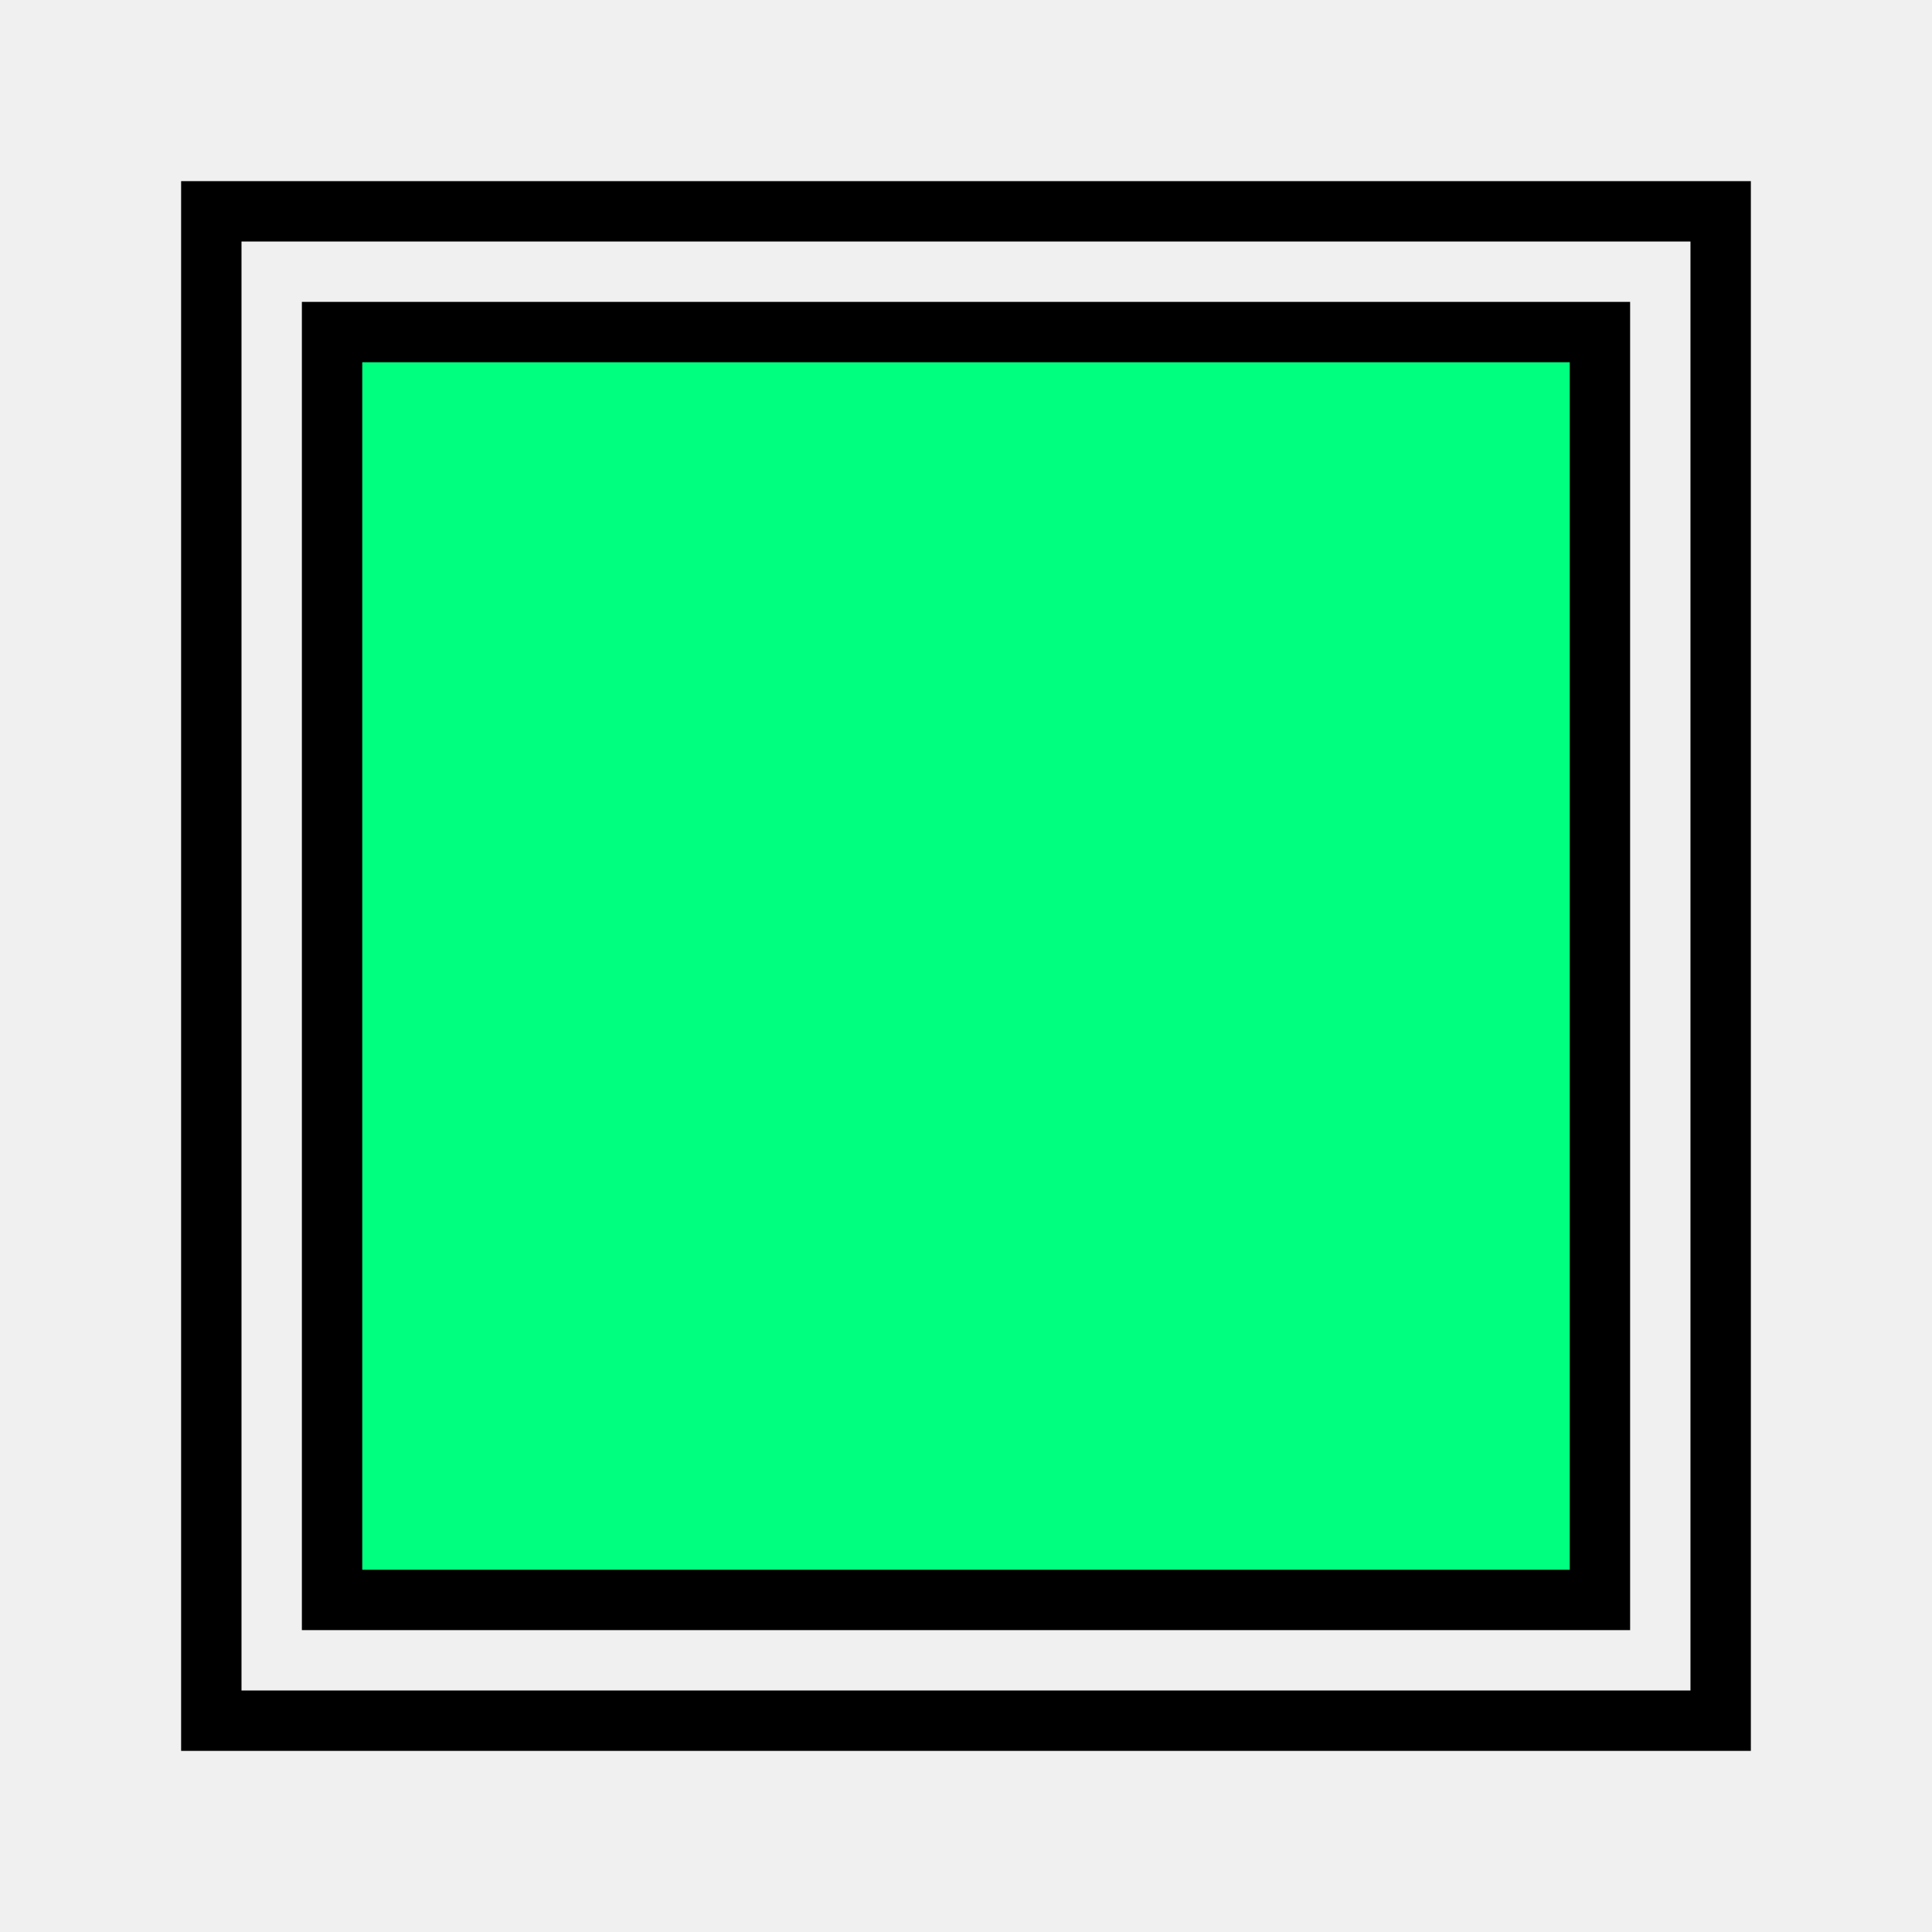
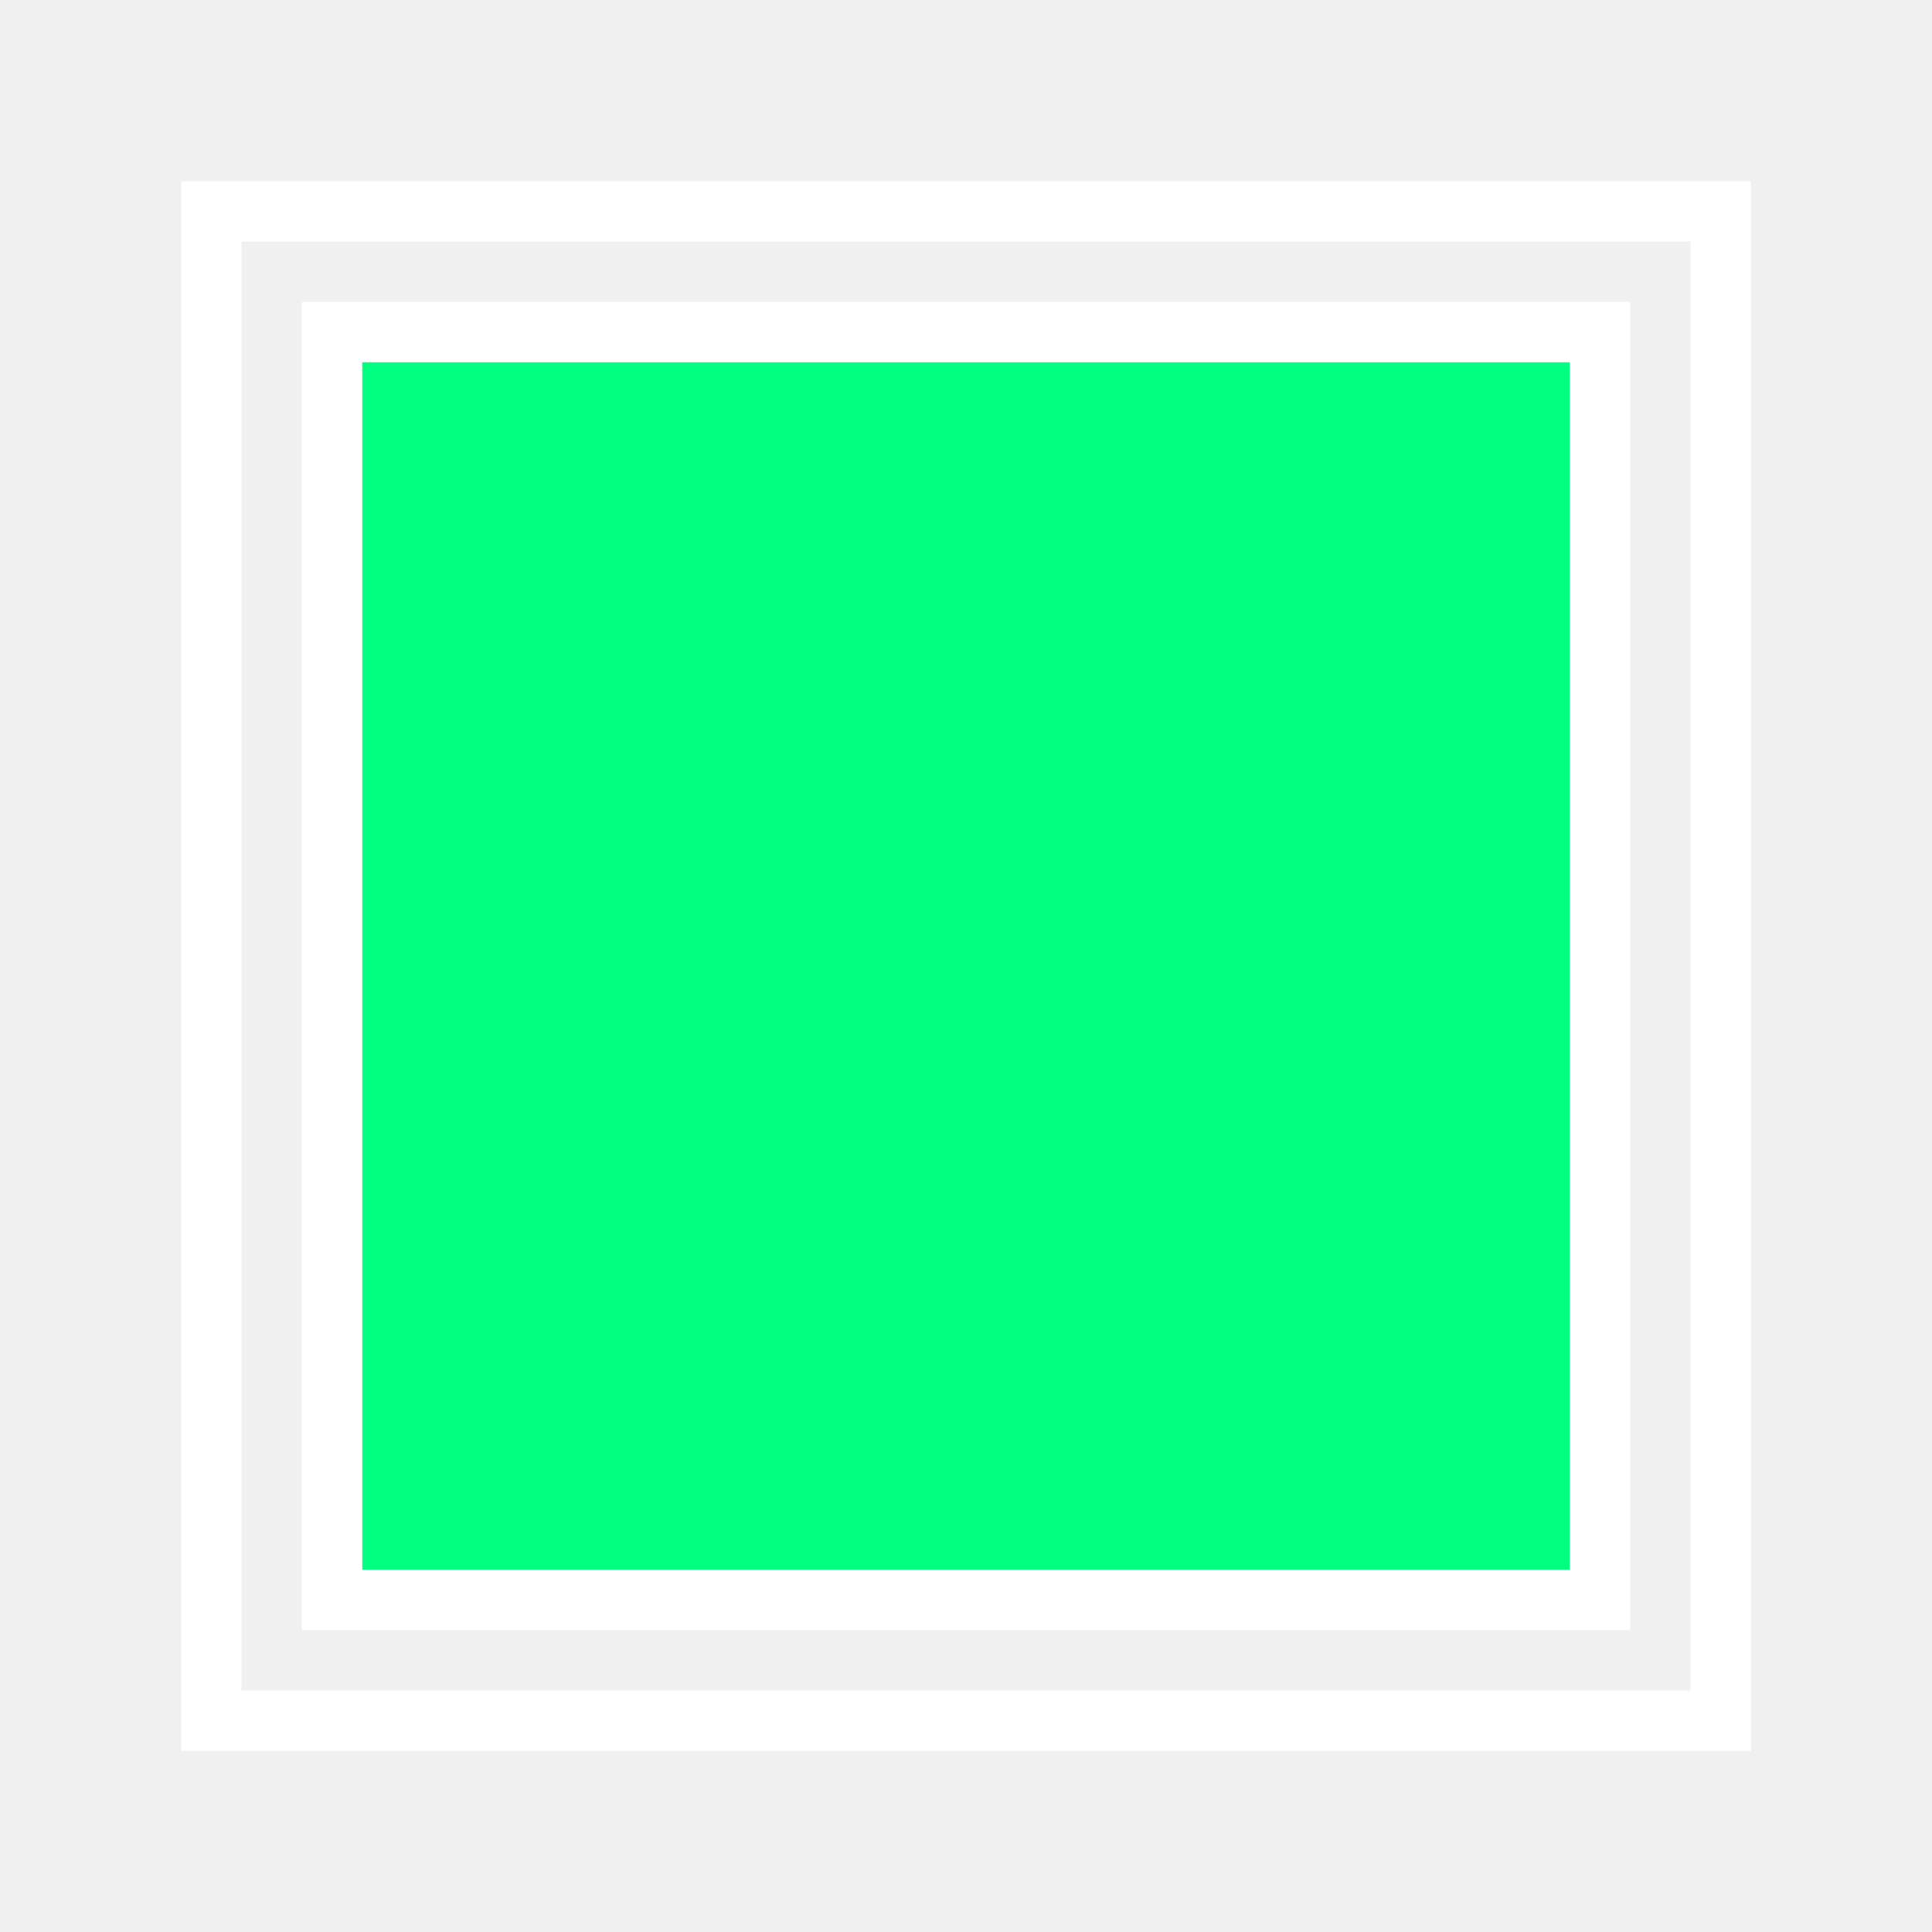
- <svg xmlns="http://www.w3.org/2000/svg" height="256" viewBox="0 0 72.249 72.249" width="256">
-   <g stroke="#000" stroke-width="2.258">
-     <path d="m12.418 59.831v-47.413h47.413v47.413z" fill="#00ff7f" fill-rule="evenodd" />
-     <path d="m7.902 64.347v-56.444h56.444v56.444z" fill="none" stroke-linecap="square" />
+ <svg xmlns="http://www.w3.org/2000/svg" height="256" viewBox="0 0 72.249 72.249" width="256" version="1.1" id="svg2">
+   <defs id="defs2" />
+   <g stroke="#000" stroke-width="2.258" id="g2" style="stroke:#ffffff;stroke-opacity:1">
+     <path d="m12.418 59.831v-47.413h47.413v47.413z" fill="#00ff7f" fill-rule="evenodd" id="path1" style="stroke:#ffffff;stroke-opacity:1" />
+     <path d="m7.902 64.347v-56.444h56.444v56.444z" fill="none" stroke-linecap="square" id="path2" style="stroke:#ffffff;stroke-opacity:1" />
  </g>
</svg>
